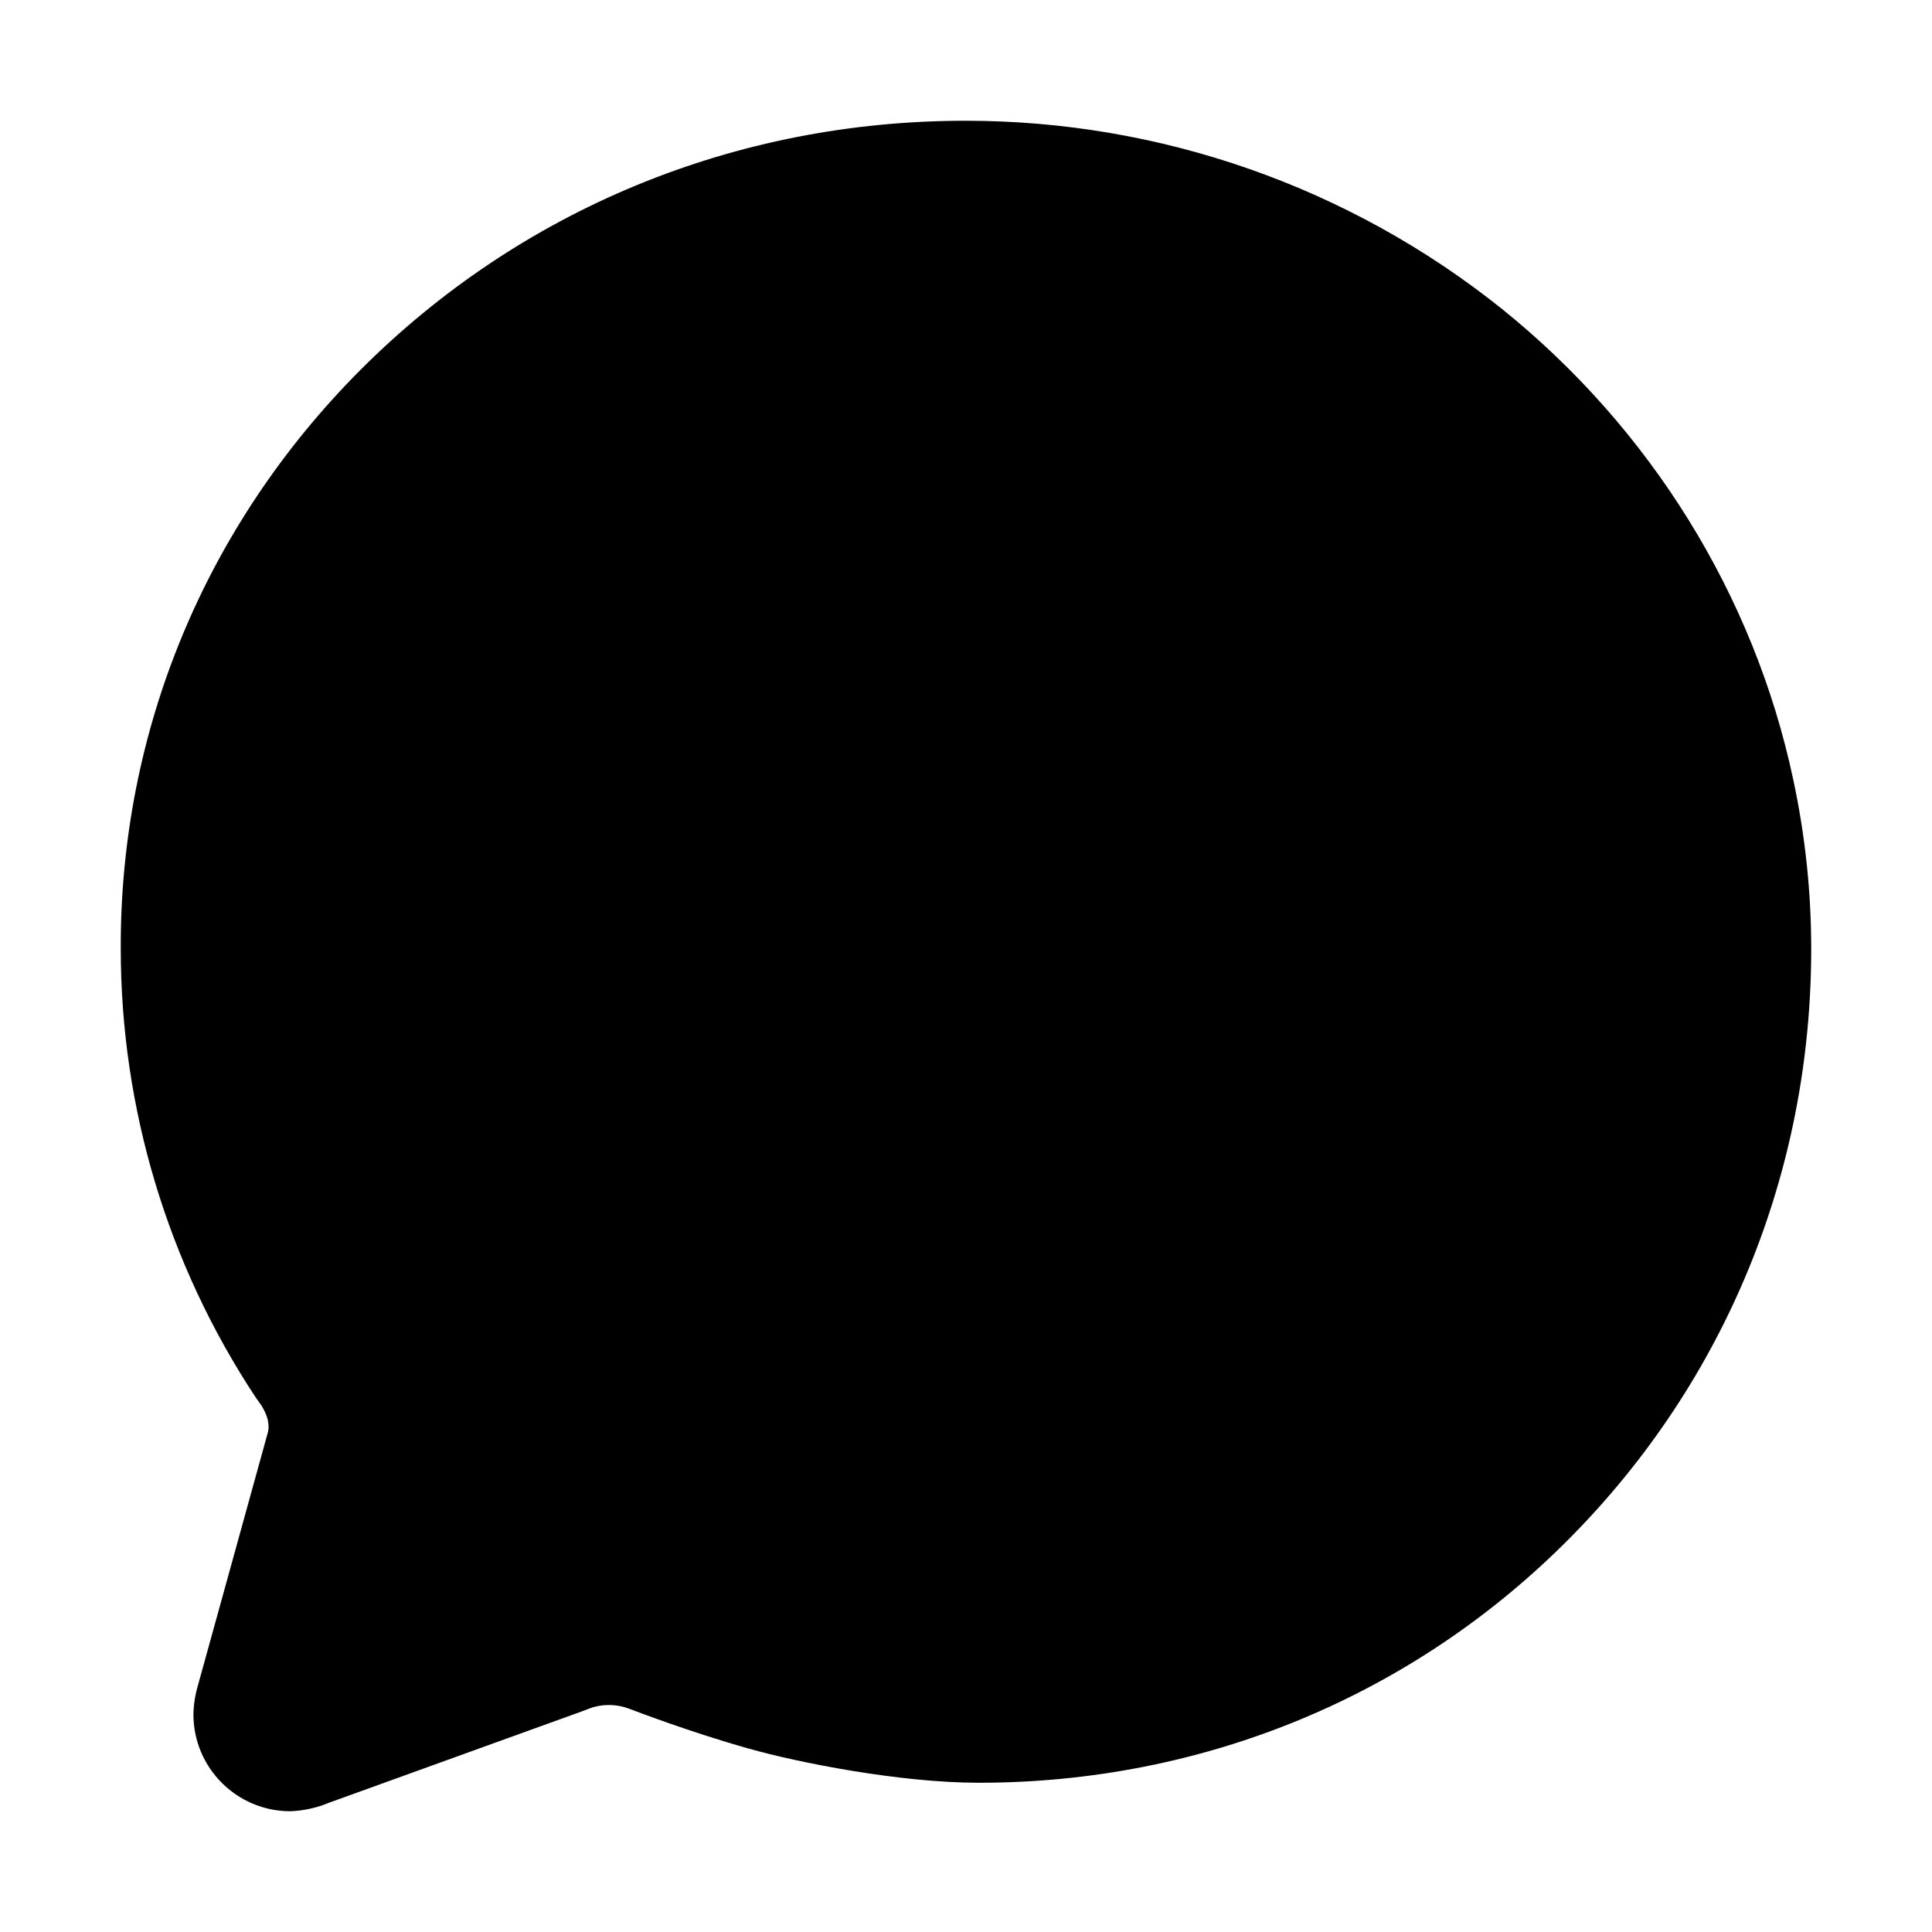
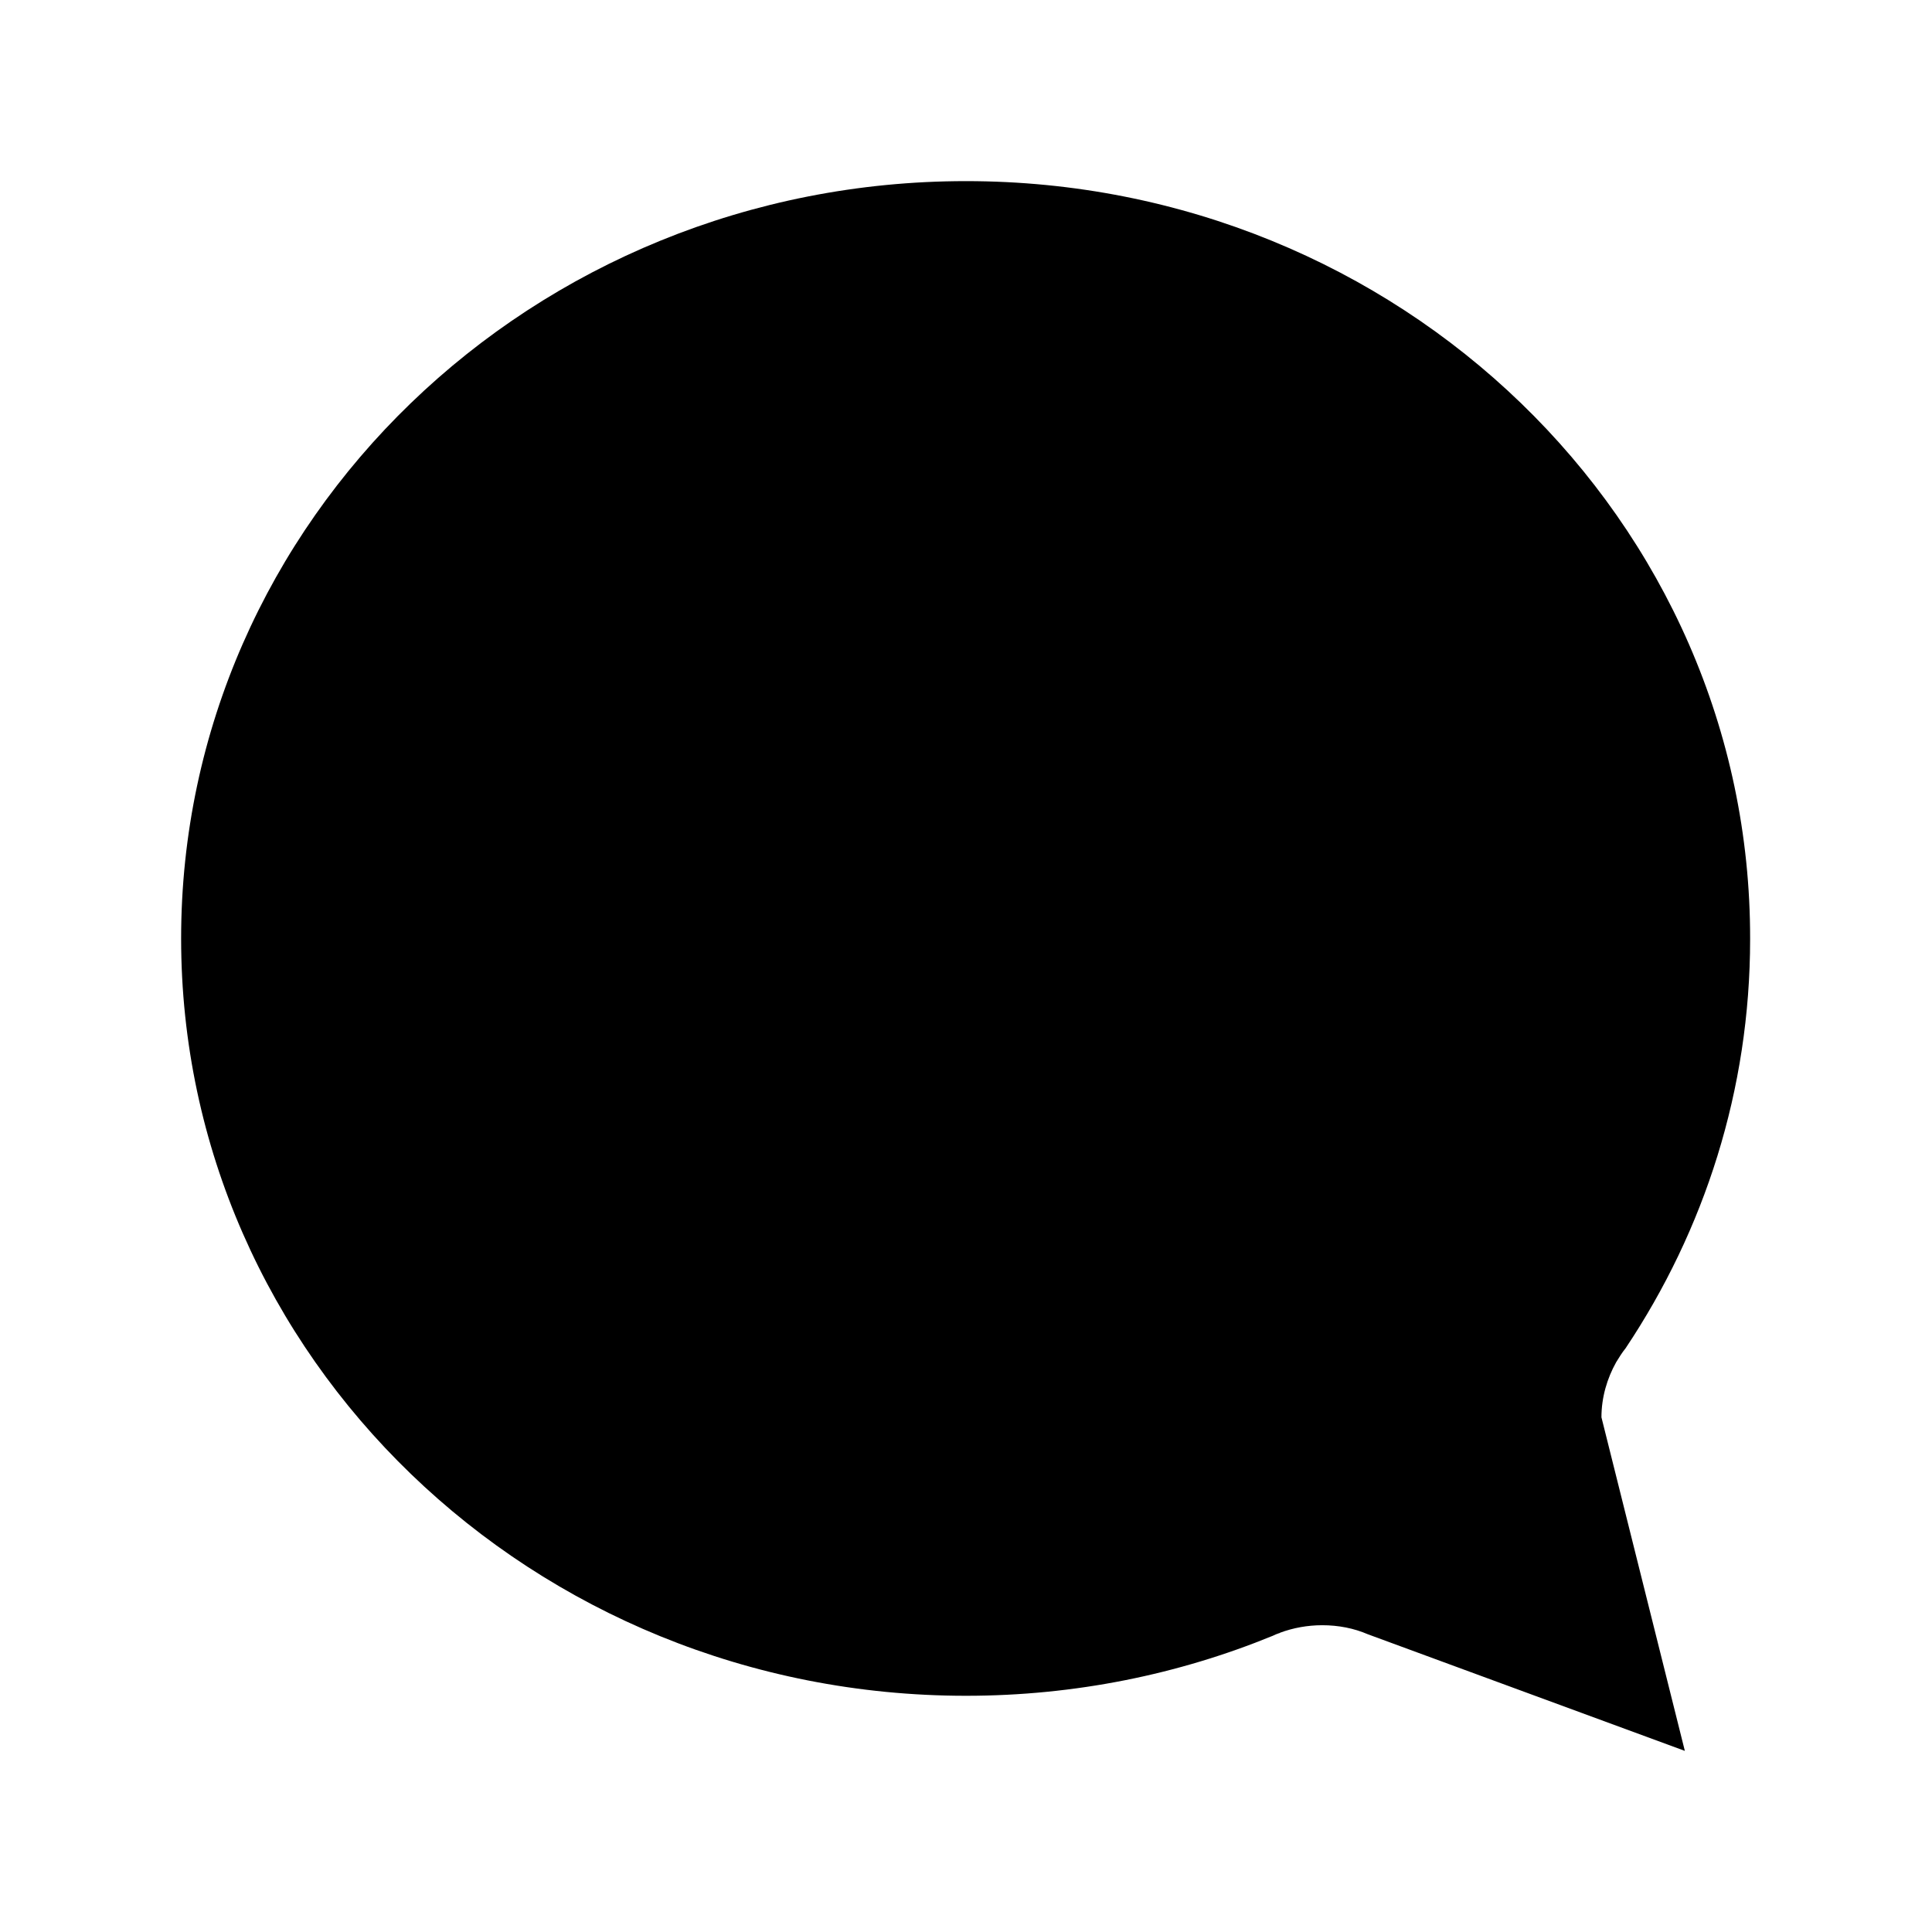
- <svg xmlns="http://www.w3.org/2000/svg" width="512" height="512" viewBox="0 0 512 512">
-   <path d="M76.83,480a25.69,25.69,0,0,1-25.57-25.74,29.13,29.13,0,0,1,1.2-7.63L70.88,380c.77-2.46-.1-4.94-1.23-6.9l-.22-.4c-.08-.13-.46-.66-.73-1.05s-.58-.81-.86-1.22l-.19-.27A215.66,215.66,0,0,1,32,251.37c-.18-57.59,22.35-112,63.46-153.28C138,55.47,194.9,32,255.82,32A227.4,227.4,0,0,1,398,81.84c39.45,31.75,66.87,76,77.21,124.68a213.5,213.5,0,0,1,4.78,45c0,58.93-22.64,114.28-63.76,155.87-41.48,42-97.18,65.06-156.83,65.06-21,0-47.87-5.36-60.77-9-15.52-4.34-30.23-10-31.85-10.6a15.12,15.12,0,0,0-5.37-1,14.75,14.75,0,0,0-5.8,1.15l-.85.33L87.28,477.71A29.44,29.44,0,0,1,76.83,480Zm-2-31.8ZM87.48,380h0Z" />
+ <svg xmlns="http://www.w3.org/2000/svg" version="1.1" id="Layer_1" x="0px" y="0px" width="512px" height="512px" viewBox="0 0 512 512" style="enable-background:new 0 0 512 512;" xml:space="preserve">
+   <path d="M256,449.4c28.9,0,56.4-5.7,81.3-15.9c0.6-0.3,1.1-0.5,1.7-0.7c0.1,0,0.2,0,0.2-0.1c3.5-1.3,7.3-2,11.2-2  c4.3,0,8.4,0.8,12.1,2.4l84,30.9l-22.1-88.4c0-5.3,1.5-10.3,3.9-14.6c0,0,0,0,0,0c0.8-1.3,1.6-2.6,2.5-3.7  c20.9-31.3,33-68.5,33-108.4C464,137.9,370.9,48,256,48C141.1,48,48,137.9,48,248.7C48,359.6,141.1,449.4,256,449.4z" />
</svg>
